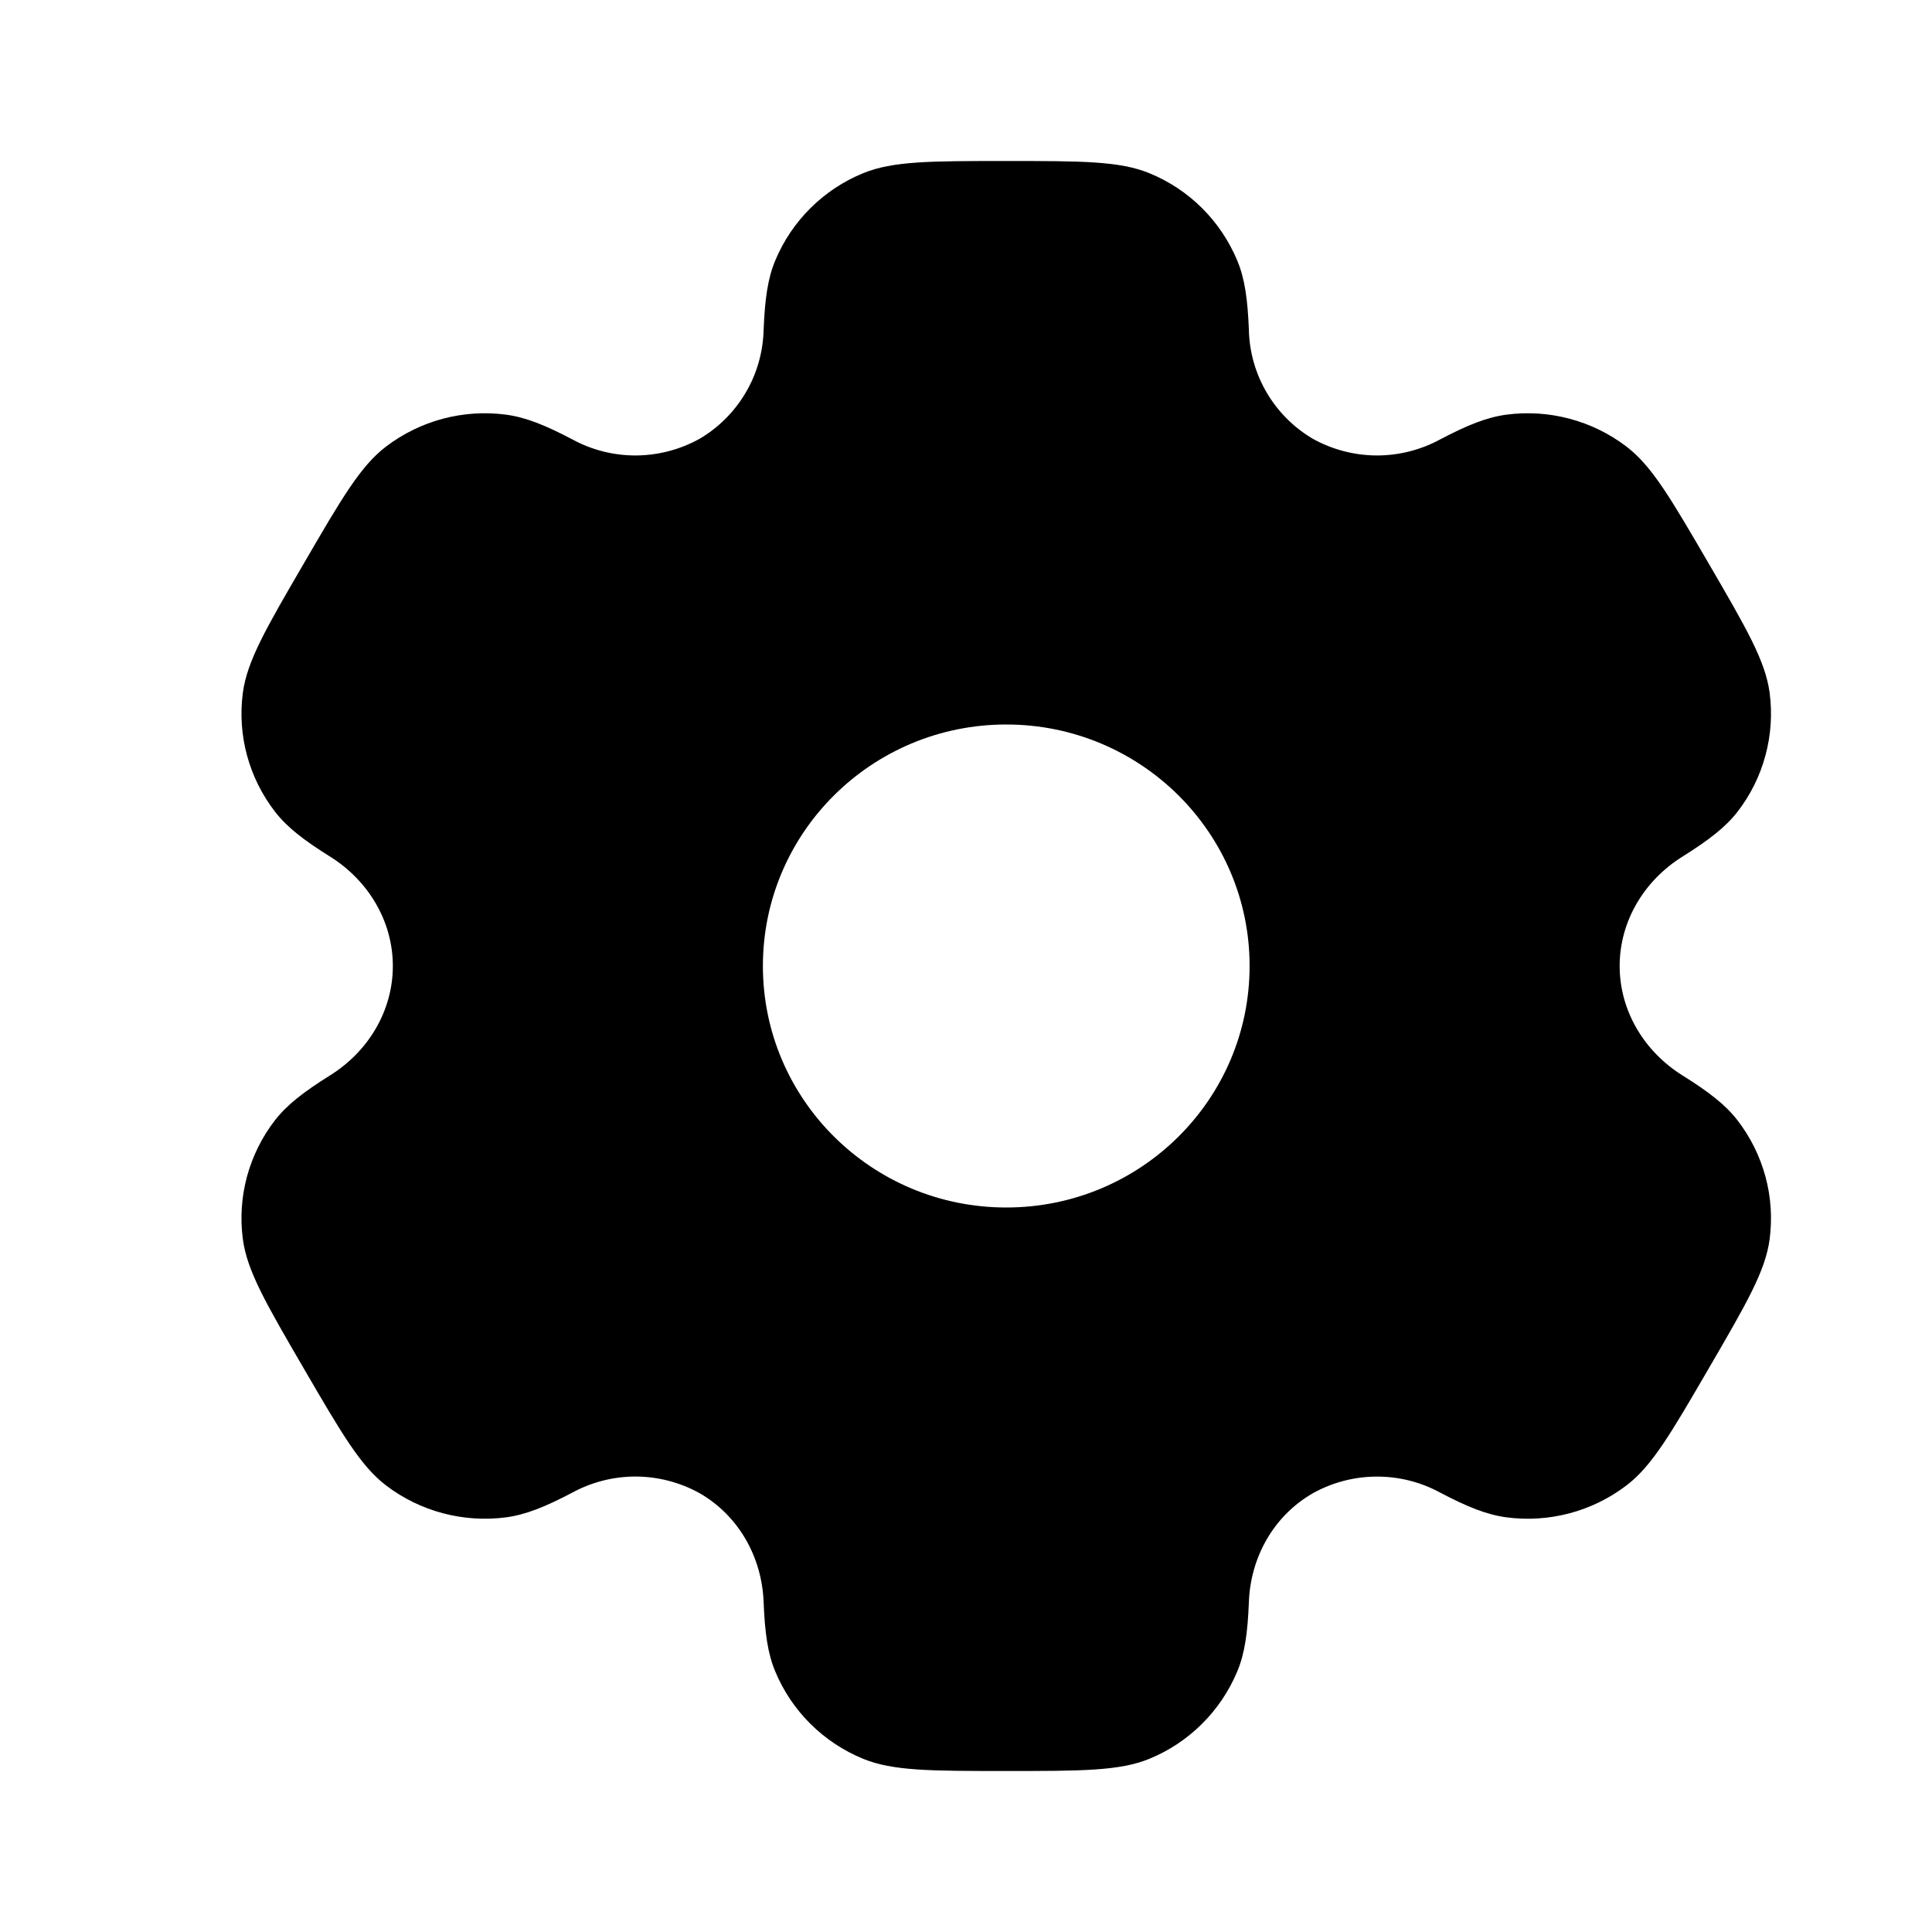
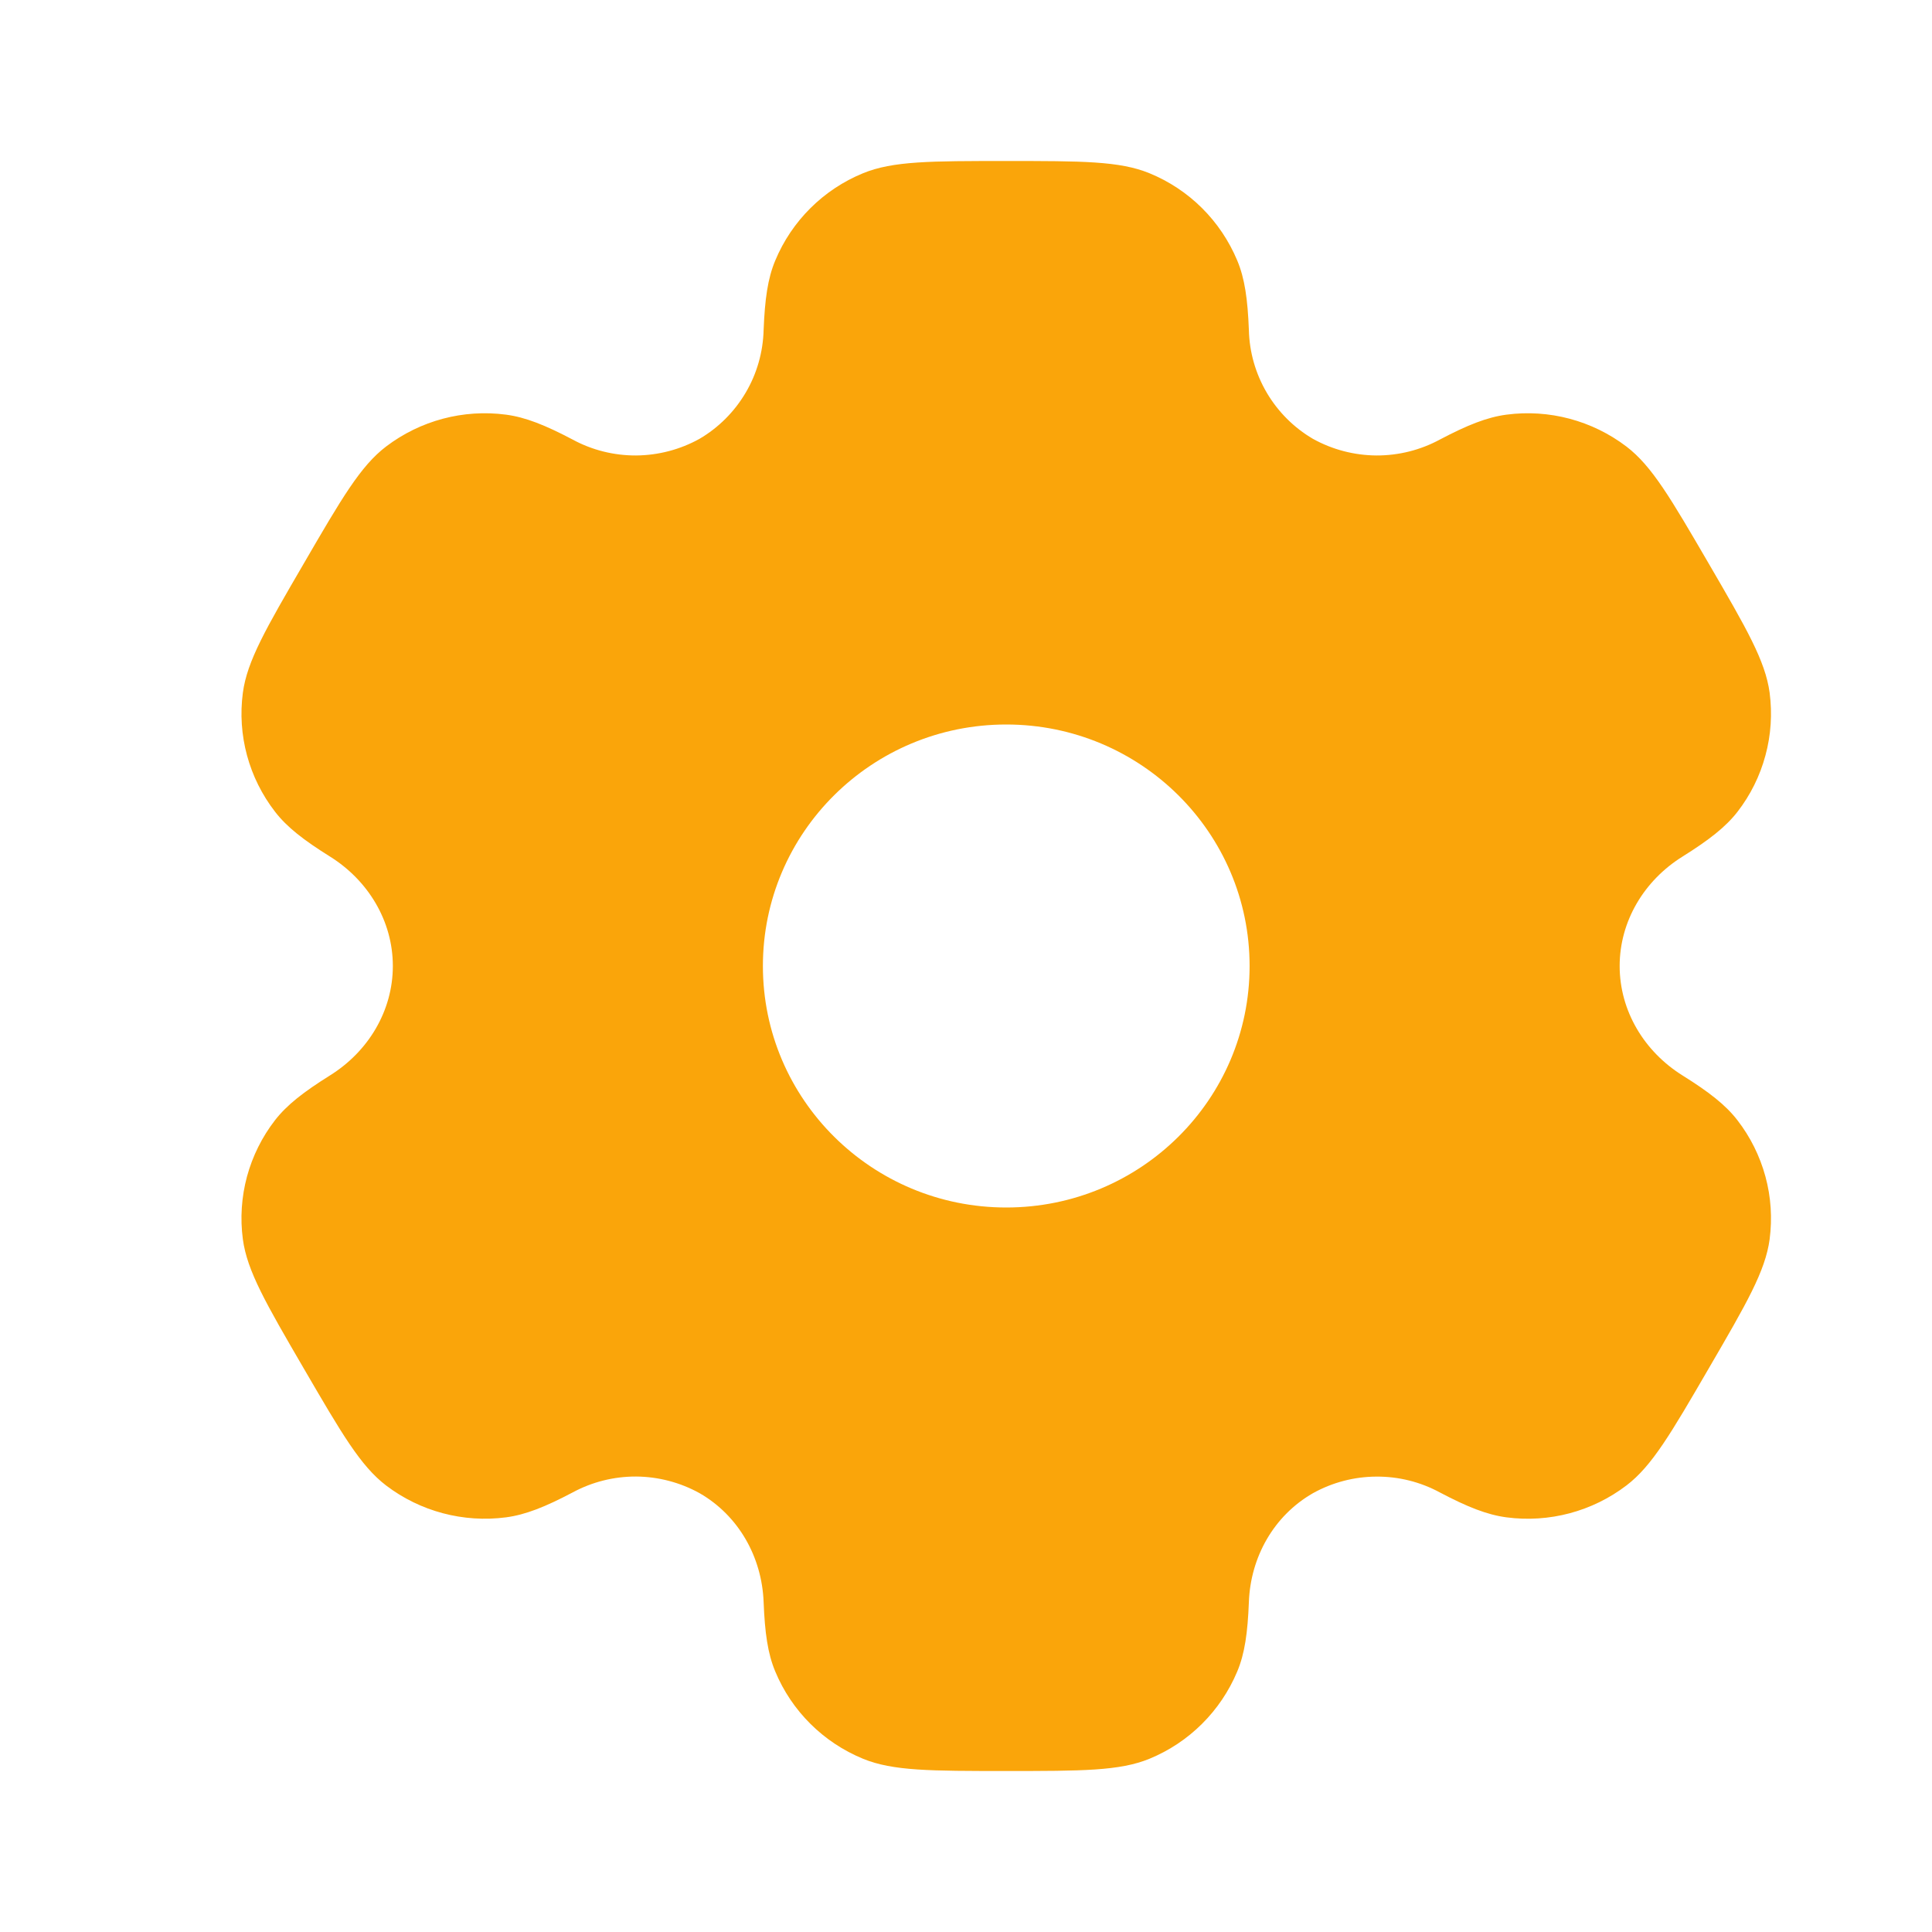
<svg xmlns="http://www.w3.org/2000/svg" width="24" height="24" viewBox="0 0 24 24" fill="none">
-   <path fill-rule="evenodd" clip-rule="evenodd" d="M14.279 2.152C13.909 2 13.439 2 12.5 2C11.561 2 11.091 2 10.721 2.152C10.228 2.354 9.836 2.744 9.631 3.235C9.537 3.458 9.501 3.719 9.486 4.098C9.479 4.373 9.403 4.641 9.263 4.878C9.124 5.114 8.927 5.312 8.69 5.451C8.449 5.585 8.177 5.656 7.901 5.658C7.625 5.659 7.353 5.591 7.111 5.459C6.773 5.281 6.528 5.183 6.286 5.151C5.756 5.081 5.221 5.224 4.796 5.547C4.478 5.789 4.243 6.193 3.774 7C3.304 7.807 3.07 8.21 3.017 8.605C2.947 9.131 3.091 9.663 3.417 10.084C3.565 10.276 3.774 10.437 4.097 10.639C4.574 10.936 4.88 11.442 4.88 12C4.88 12.558 4.574 13.064 4.098 13.36C3.774 13.563 3.565 13.724 3.416 13.916C3.255 14.124 3.137 14.362 3.068 14.616C3 14.869 2.982 15.134 3.017 15.395C3.07 15.789 3.304 16.193 3.774 17C4.244 17.807 4.478 18.21 4.796 18.453C5.22 18.776 5.756 18.918 6.286 18.849C6.528 18.817 6.773 18.719 7.111 18.541C7.354 18.409 7.626 18.341 7.902 18.342C8.178 18.344 8.449 18.415 8.691 18.549C9.177 18.829 9.465 19.344 9.486 19.902C9.501 20.282 9.537 20.542 9.631 20.765C9.835 21.255 10.227 21.645 10.721 21.848C11.091 22 11.561 22 12.5 22C13.439 22 13.909 22 14.279 21.848C14.771 21.646 15.163 21.256 15.369 20.765C15.463 20.542 15.499 20.282 15.514 19.902C15.534 19.344 15.823 18.828 16.31 18.549C16.551 18.415 16.822 18.344 17.098 18.343C17.374 18.341 17.646 18.409 17.889 18.541C18.227 18.719 18.472 18.817 18.714 18.849C19.244 18.919 19.78 18.776 20.204 18.453C20.522 18.211 20.757 17.807 21.226 17C21.696 16.193 21.93 15.79 21.983 15.395C22.017 15.134 22 14.869 21.931 14.616C21.862 14.362 21.744 14.124 21.583 13.916C21.435 13.724 21.226 13.563 20.903 13.361C20.426 13.064 20.12 12.558 20.12 12C20.12 11.442 20.426 10.936 20.902 10.64C21.226 10.437 21.435 10.276 21.584 10.084C21.745 9.876 21.863 9.638 21.931 9.384C22 9.131 22.017 8.866 21.983 8.605C21.93 8.211 21.696 7.807 21.226 7C20.756 6.193 20.522 5.79 20.204 5.547C19.779 5.224 19.243 5.081 18.714 5.151C18.472 5.183 18.227 5.281 17.889 5.459C17.646 5.591 17.374 5.659 17.098 5.658C16.822 5.656 16.55 5.585 16.309 5.451C16.072 5.312 15.875 5.114 15.736 4.878C15.597 4.641 15.52 4.373 15.514 4.098C15.499 3.718 15.463 3.458 15.369 3.235C15.267 2.992 15.119 2.771 14.932 2.585C14.745 2.399 14.523 2.252 14.279 2.152ZM12.5 15C14.17 15 15.523 13.657 15.523 12C15.523 10.343 14.169 9 12.5 9C10.83 9 9.477 10.343 9.477 12C9.477 13.657 10.831 15 12.5 15Z" fill="black" />
+   <path fill-rule="evenodd" clip-rule="evenodd" d="M14.279 2.152C13.909 2 13.439 2 12.5 2C11.561 2 11.091 2 10.721 2.152C10.228 2.354 9.836 2.744 9.631 3.235C9.537 3.458 9.501 3.719 9.486 4.098C9.479 4.373 9.403 4.641 9.263 4.878C9.124 5.114 8.927 5.312 8.69 5.451C8.449 5.585 8.177 5.656 7.901 5.658C7.625 5.659 7.353 5.591 7.111 5.459C6.773 5.281 6.528 5.183 6.286 5.151C5.756 5.081 5.221 5.224 4.796 5.547C4.478 5.789 4.243 6.193 3.774 7C3.304 7.807 3.07 8.21 3.017 8.605C2.947 9.131 3.091 9.663 3.417 10.084C3.565 10.276 3.774 10.437 4.097 10.639C4.574 10.936 4.88 11.442 4.88 12C4.88 12.558 4.574 13.064 4.098 13.36C3.774 13.563 3.565 13.724 3.416 13.916C3.255 14.124 3.137 14.362 3.068 14.616C3 14.869 2.982 15.134 3.017 15.395C3.07 15.789 3.304 16.193 3.774 17C4.244 17.807 4.478 18.21 4.796 18.453C5.22 18.776 5.756 18.918 6.286 18.849C6.528 18.817 6.773 18.719 7.111 18.541C7.354 18.409 7.626 18.341 7.902 18.342C8.178 18.344 8.449 18.415 8.691 18.549C9.177 18.829 9.465 19.344 9.486 19.902C9.501 20.282 9.537 20.542 9.631 20.765C9.835 21.255 10.227 21.645 10.721 21.848C11.091 22 11.561 22 12.5 22C13.439 22 13.909 22 14.279 21.848C14.771 21.646 15.163 21.256 15.369 20.765C15.463 20.542 15.499 20.282 15.514 19.902C15.534 19.344 15.823 18.828 16.31 18.549C16.551 18.415 16.822 18.344 17.098 18.343C17.374 18.341 17.646 18.409 17.889 18.541C18.227 18.719 18.472 18.817 18.714 18.849C19.244 18.919 19.78 18.776 20.204 18.453C20.522 18.211 20.757 17.807 21.226 17C21.696 16.193 21.93 15.79 21.983 15.395C22.017 15.134 22 14.869 21.931 14.616C21.862 14.362 21.744 14.124 21.583 13.916C21.435 13.724 21.226 13.563 20.903 13.361C20.426 13.064 20.12 12.558 20.12 12C20.12 11.442 20.426 10.936 20.902 10.64C21.226 10.437 21.435 10.276 21.584 10.084C21.745 9.876 21.863 9.638 21.931 9.384C22 9.131 22.017 8.866 21.983 8.605C21.93 8.211 21.696 7.807 21.226 7C20.756 6.193 20.522 5.79 20.204 5.547C19.779 5.224 19.243 5.081 18.714 5.151C18.472 5.183 18.227 5.281 17.889 5.459C17.646 5.591 17.374 5.659 17.098 5.658C16.822 5.656 16.55 5.585 16.309 5.451C16.072 5.312 15.875 5.114 15.736 4.878C15.597 4.641 15.52 4.373 15.514 4.098C15.499 3.718 15.463 3.458 15.369 3.235C15.267 2.992 15.119 2.771 14.932 2.585C14.745 2.399 14.523 2.252 14.279 2.152ZM12.5 15C14.17 15 15.523 13.657 15.523 12C15.523 10.343 14.169 9 12.5 9C10.83 9 9.477 10.343 9.477 12C9.477 13.657 10.831 15 12.5 15Z" fill="#FAA50A" />
</svg>
